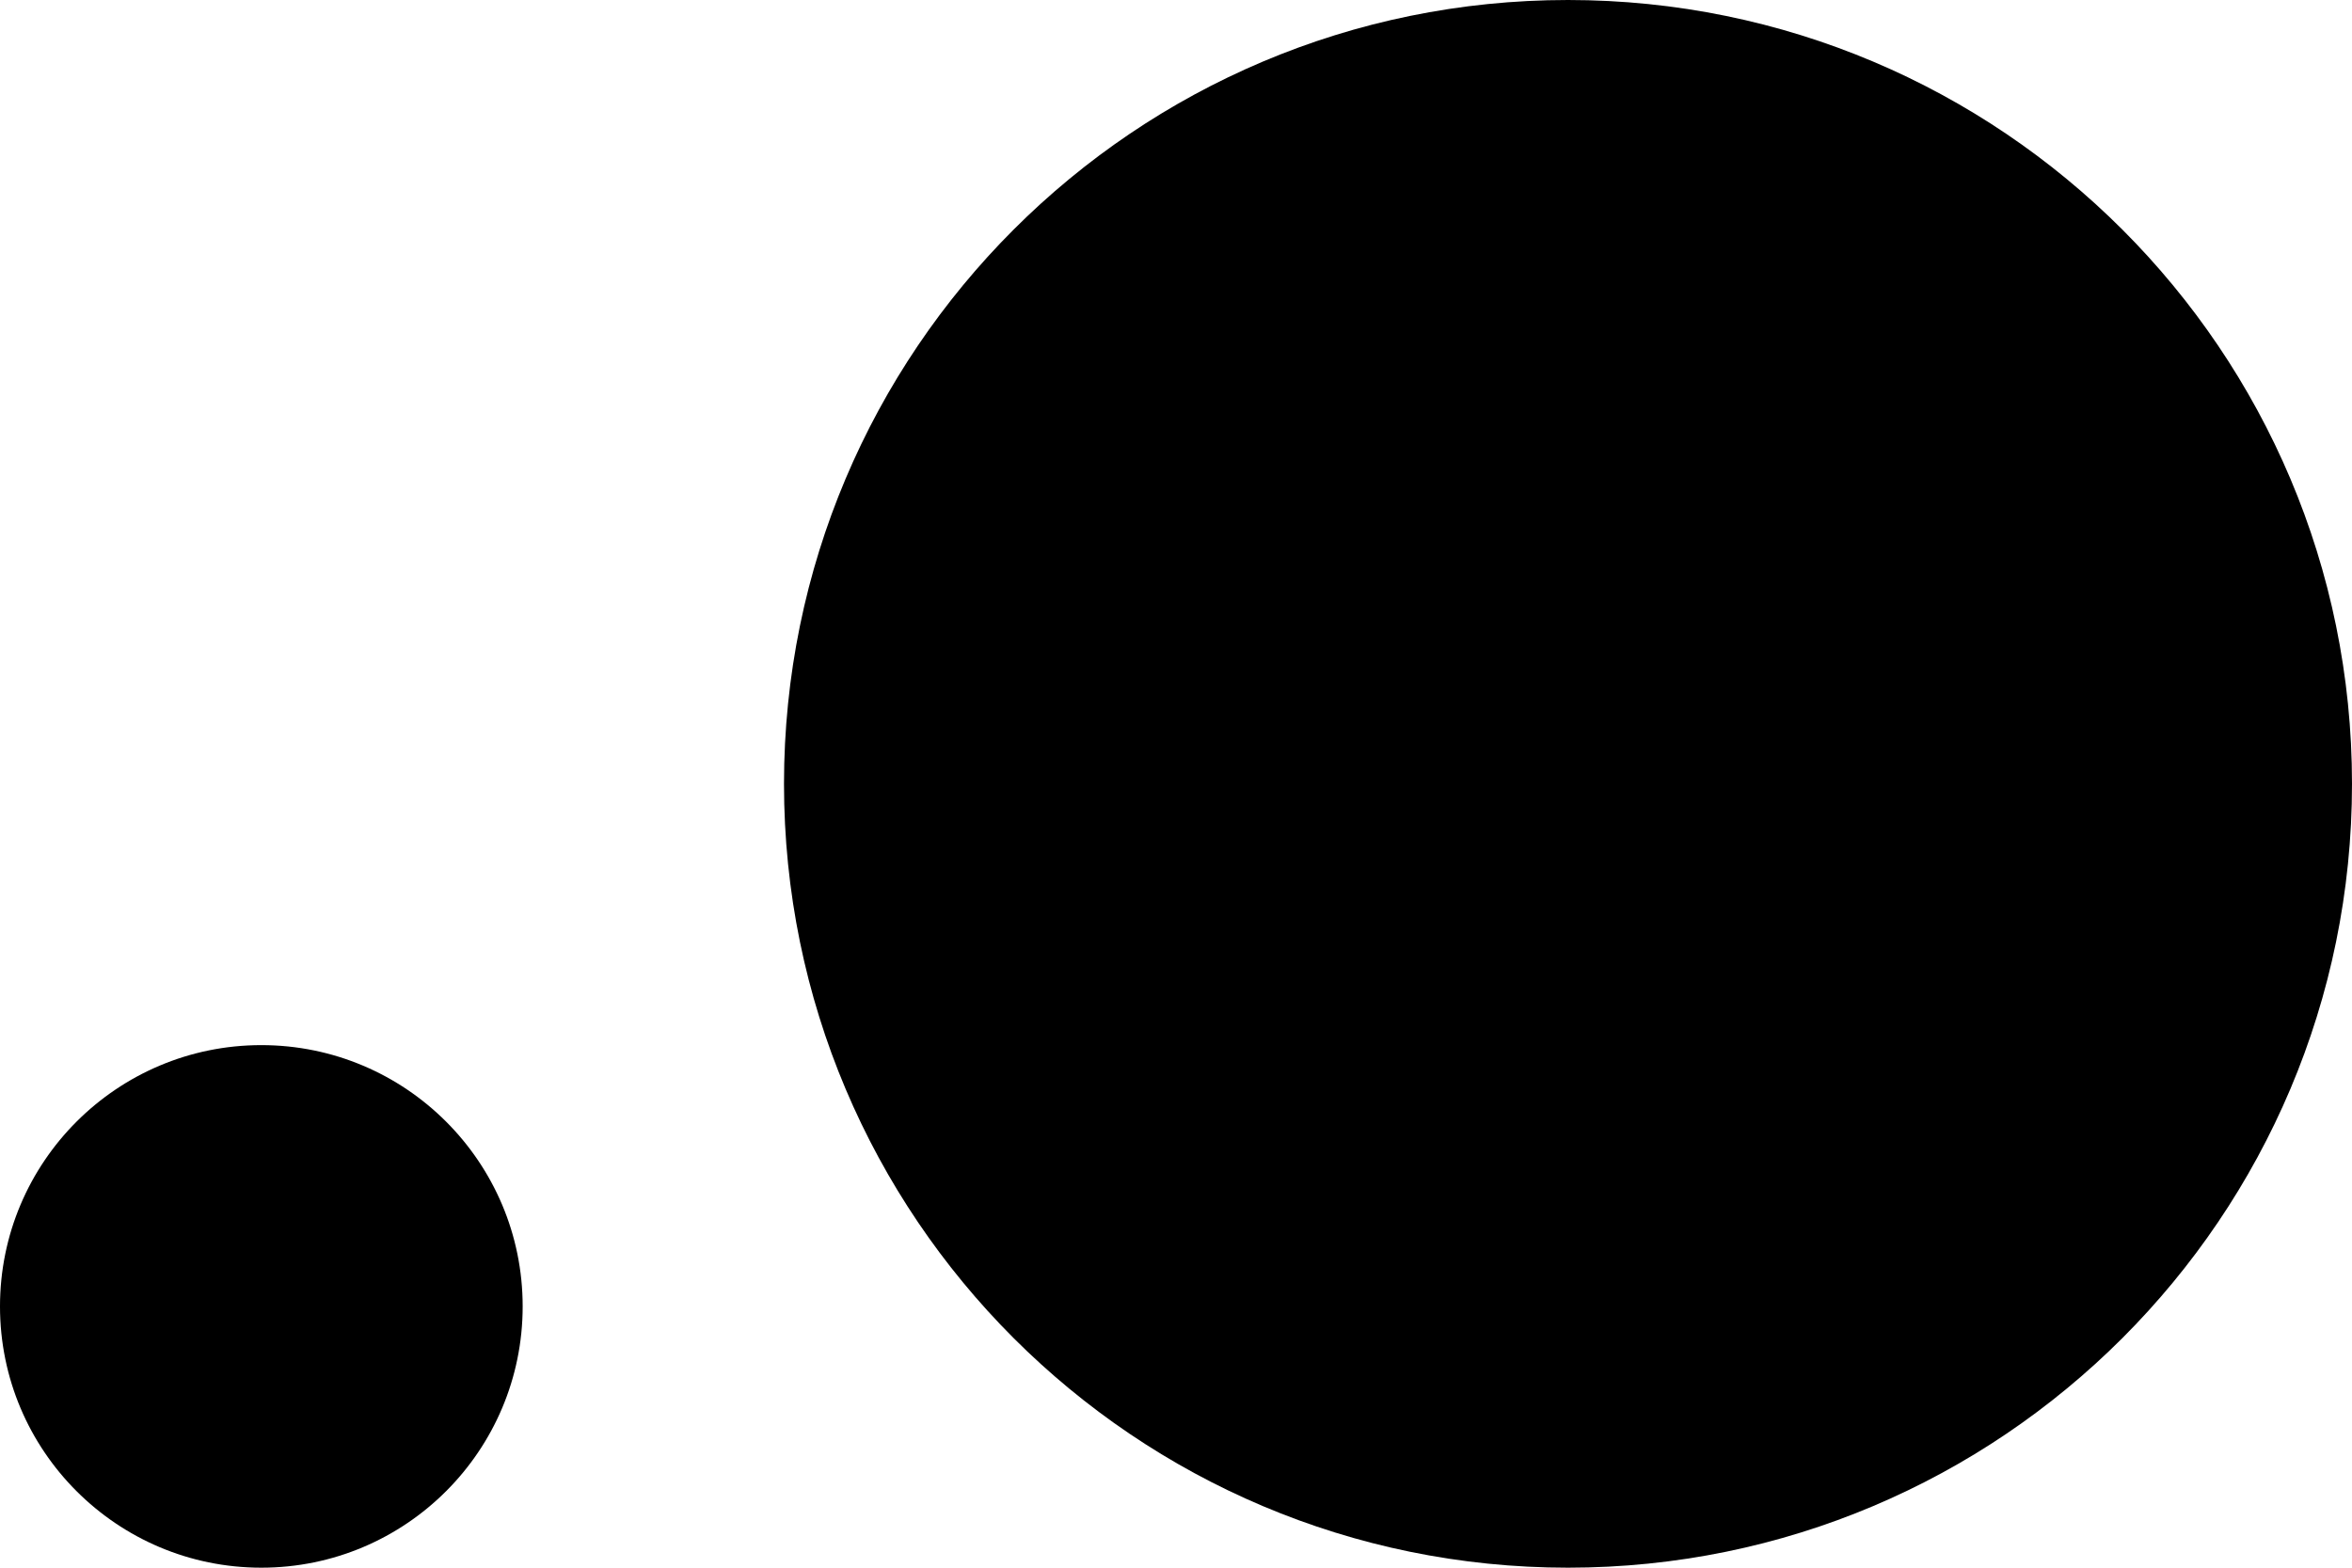
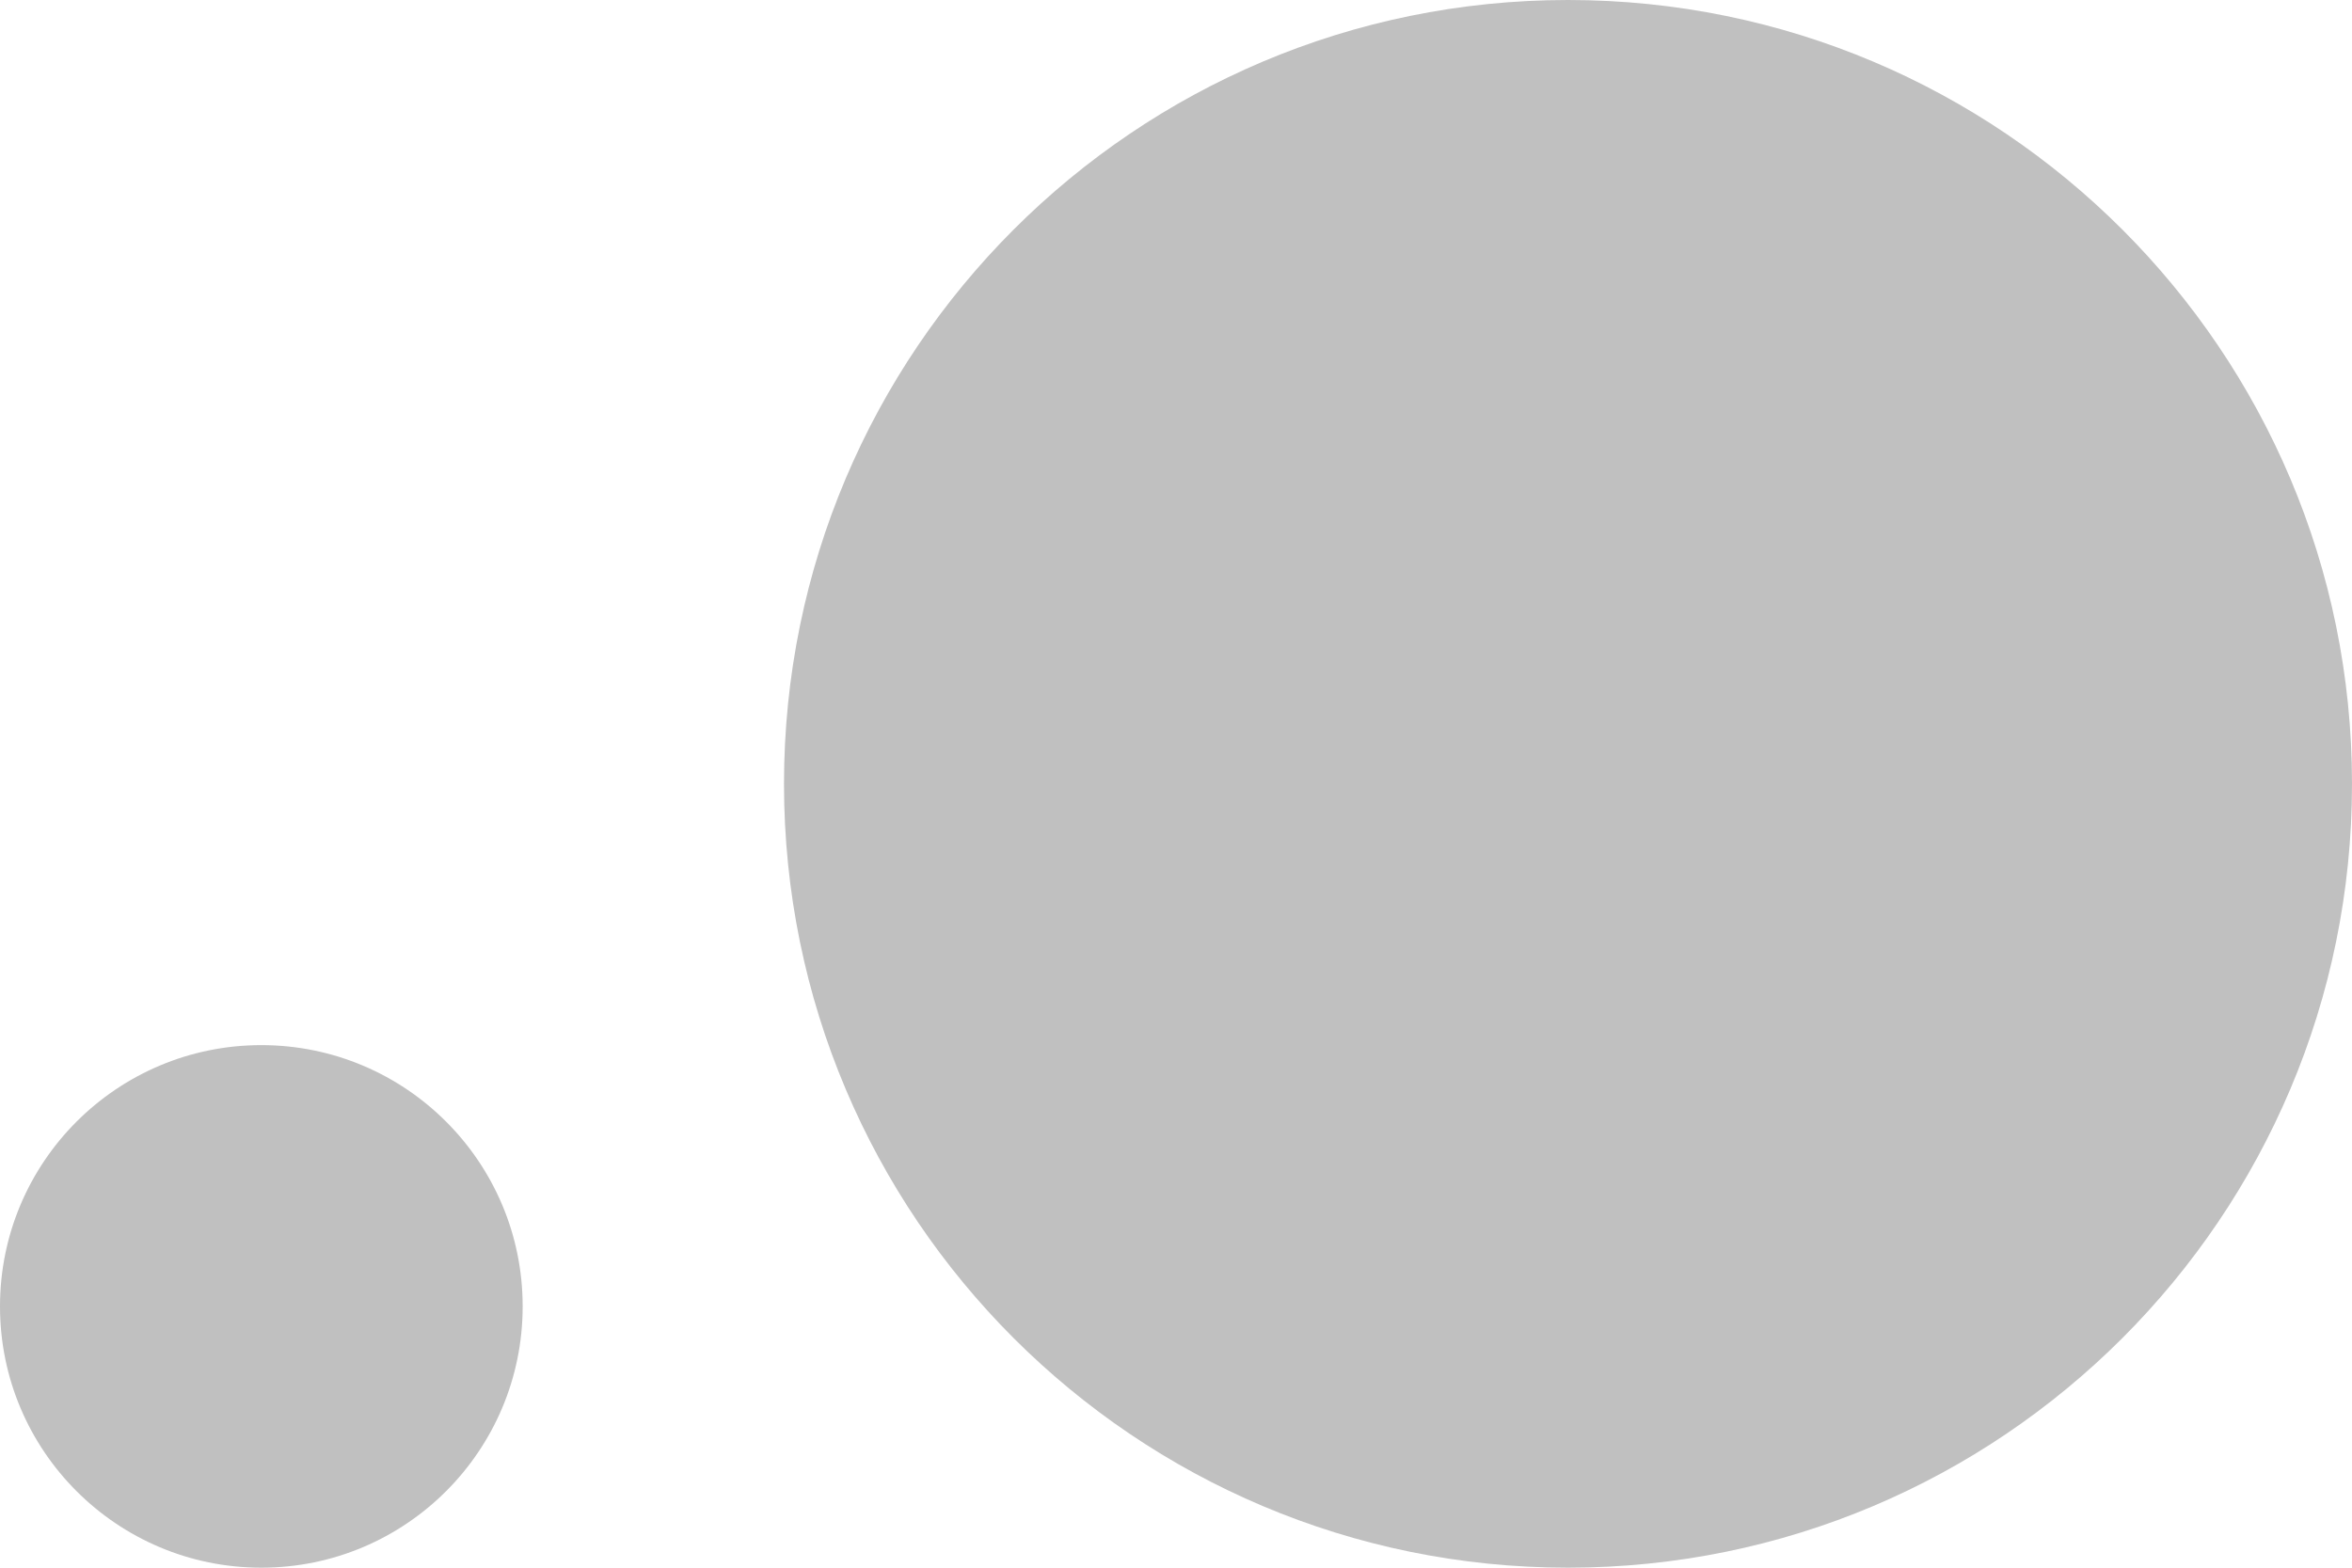
<svg xmlns="http://www.w3.org/2000/svg" width="36" height="24" viewBox="0 0 36 24">
-   <g style="fill:currentColor;stroke:none;">
+   <defs>
+     <style id="current-color-scheme" type="text/css">
+       .ColorScheme-Text { color:#c0c0c0; }
+     </style>
+   </defs>
+   <g class="ColorScheme-Text" style="fill:currentColor;stroke:none;">
    <circle cx="24" cy="12" r="12" />
    <circle cx="4" cy="20" r="4" />
  </g>
</svg>
